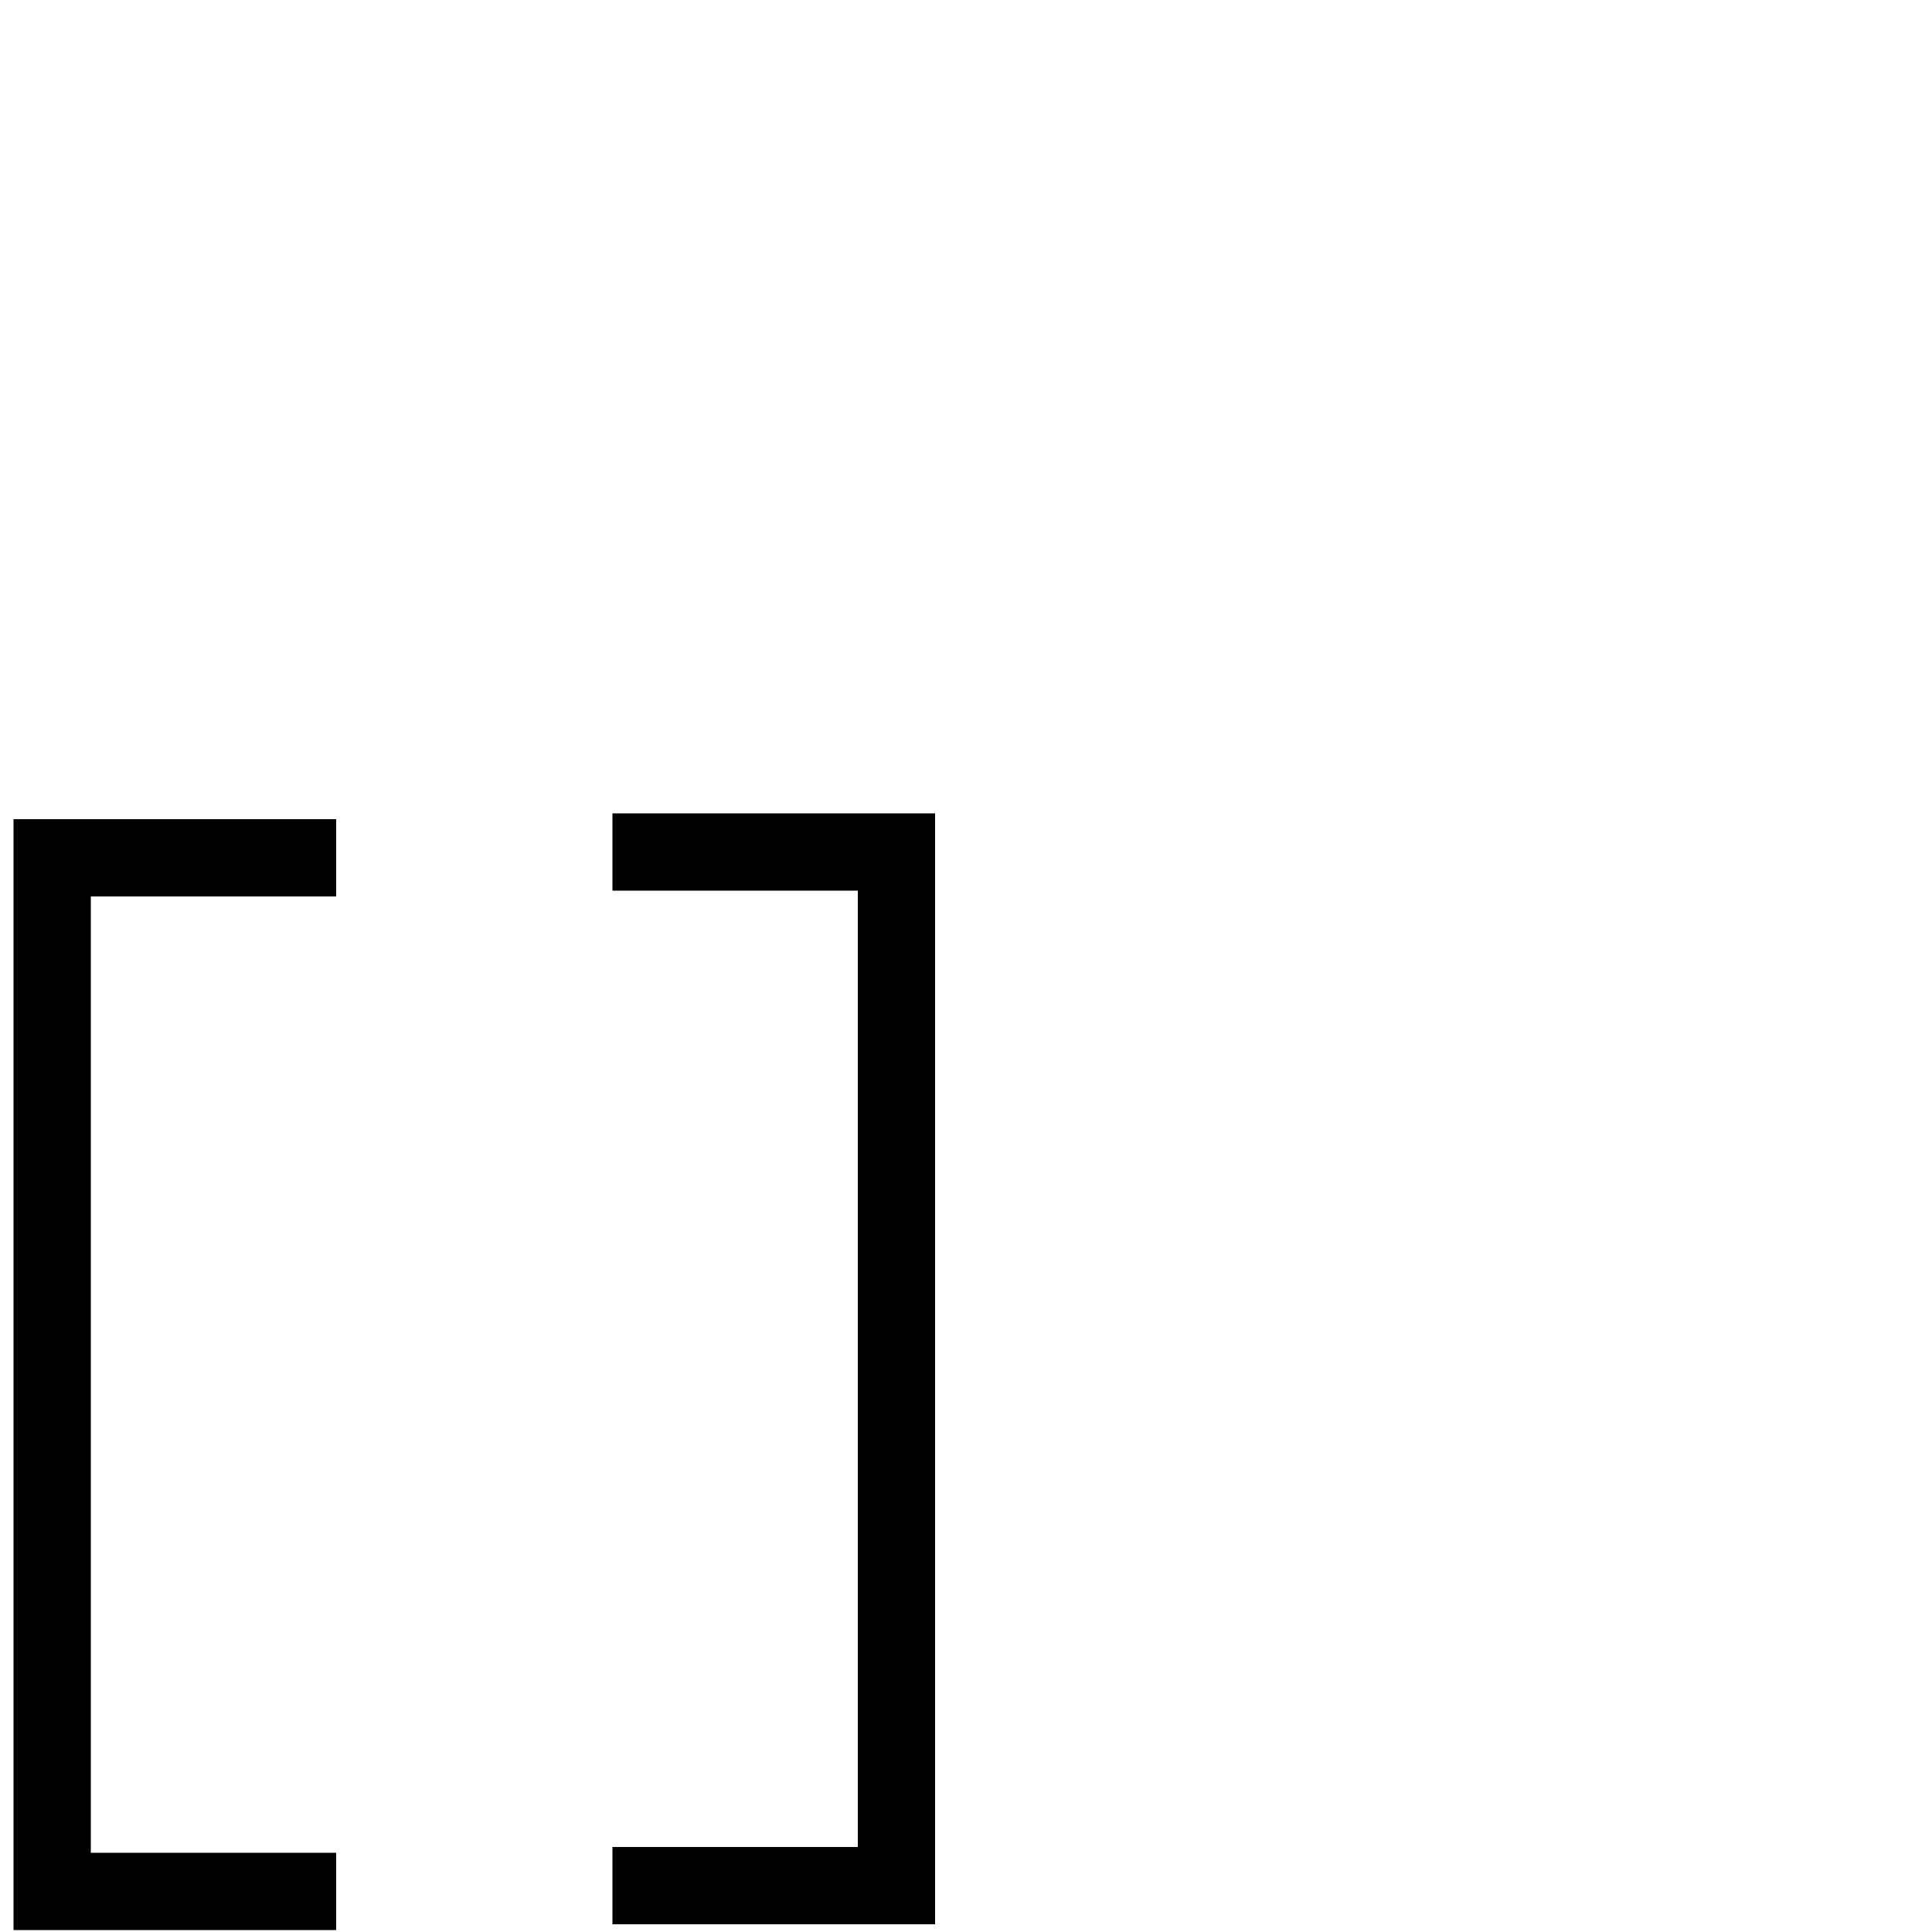
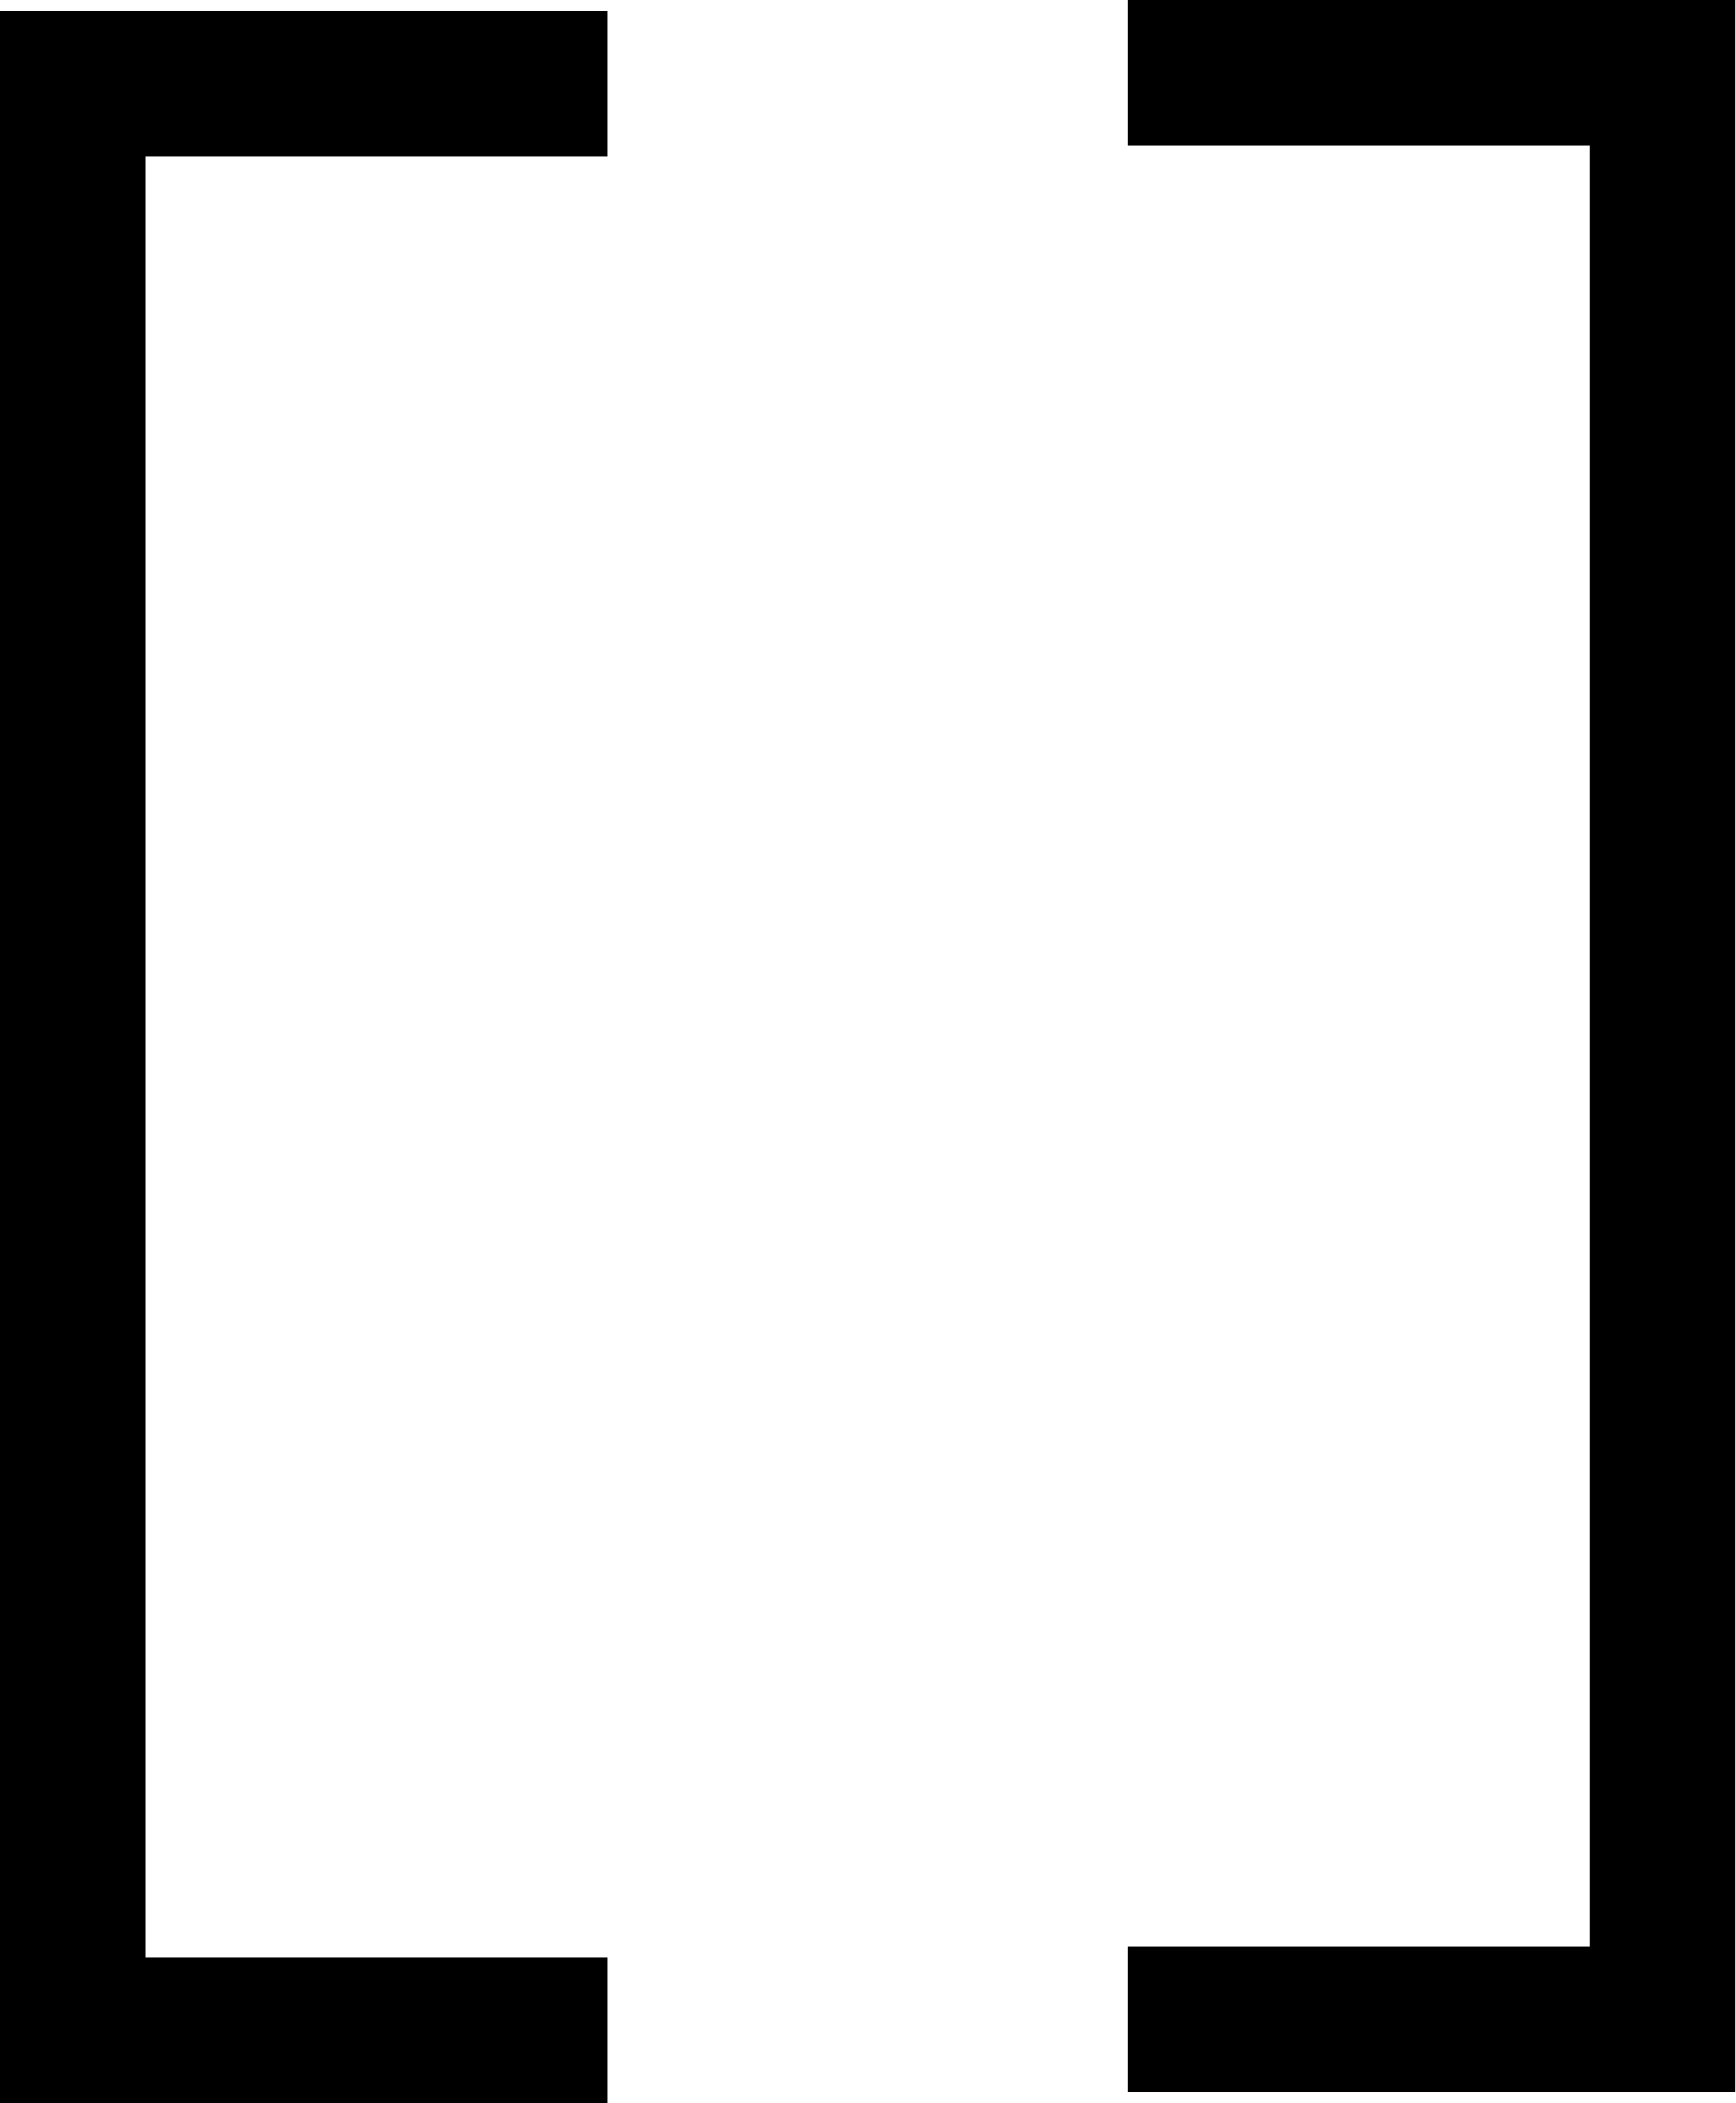
- <svg xmlns="http://www.w3.org/2000/svg" version="1.1" width="100" height="100" viewBox="0 -200 1000 1000" id="svg2989">
+ <svg xmlns="http://www.w3.org/2000/svg" version="1.1" width="47.7" height="57.8" viewBox="0 -200 477 578" id="svg2989">
  <defs id="defs2997" />
-   <g transform="matrix(1,0,0,-1,0,800)" id="g2991">
+   <g transform="matrix(1,0,0,-1,-7,379)" id="g2991">
    <path d="M 484,4 H 317 V 44 H 444 V 539 H 317 v 40 H 484 V 4 z M 174,1 H 7 V 576 H 174 V 536 H 47 V 41 H 174 V 1 z" id="path2993" style="fill:currentColor" />
  </g>
</svg>
